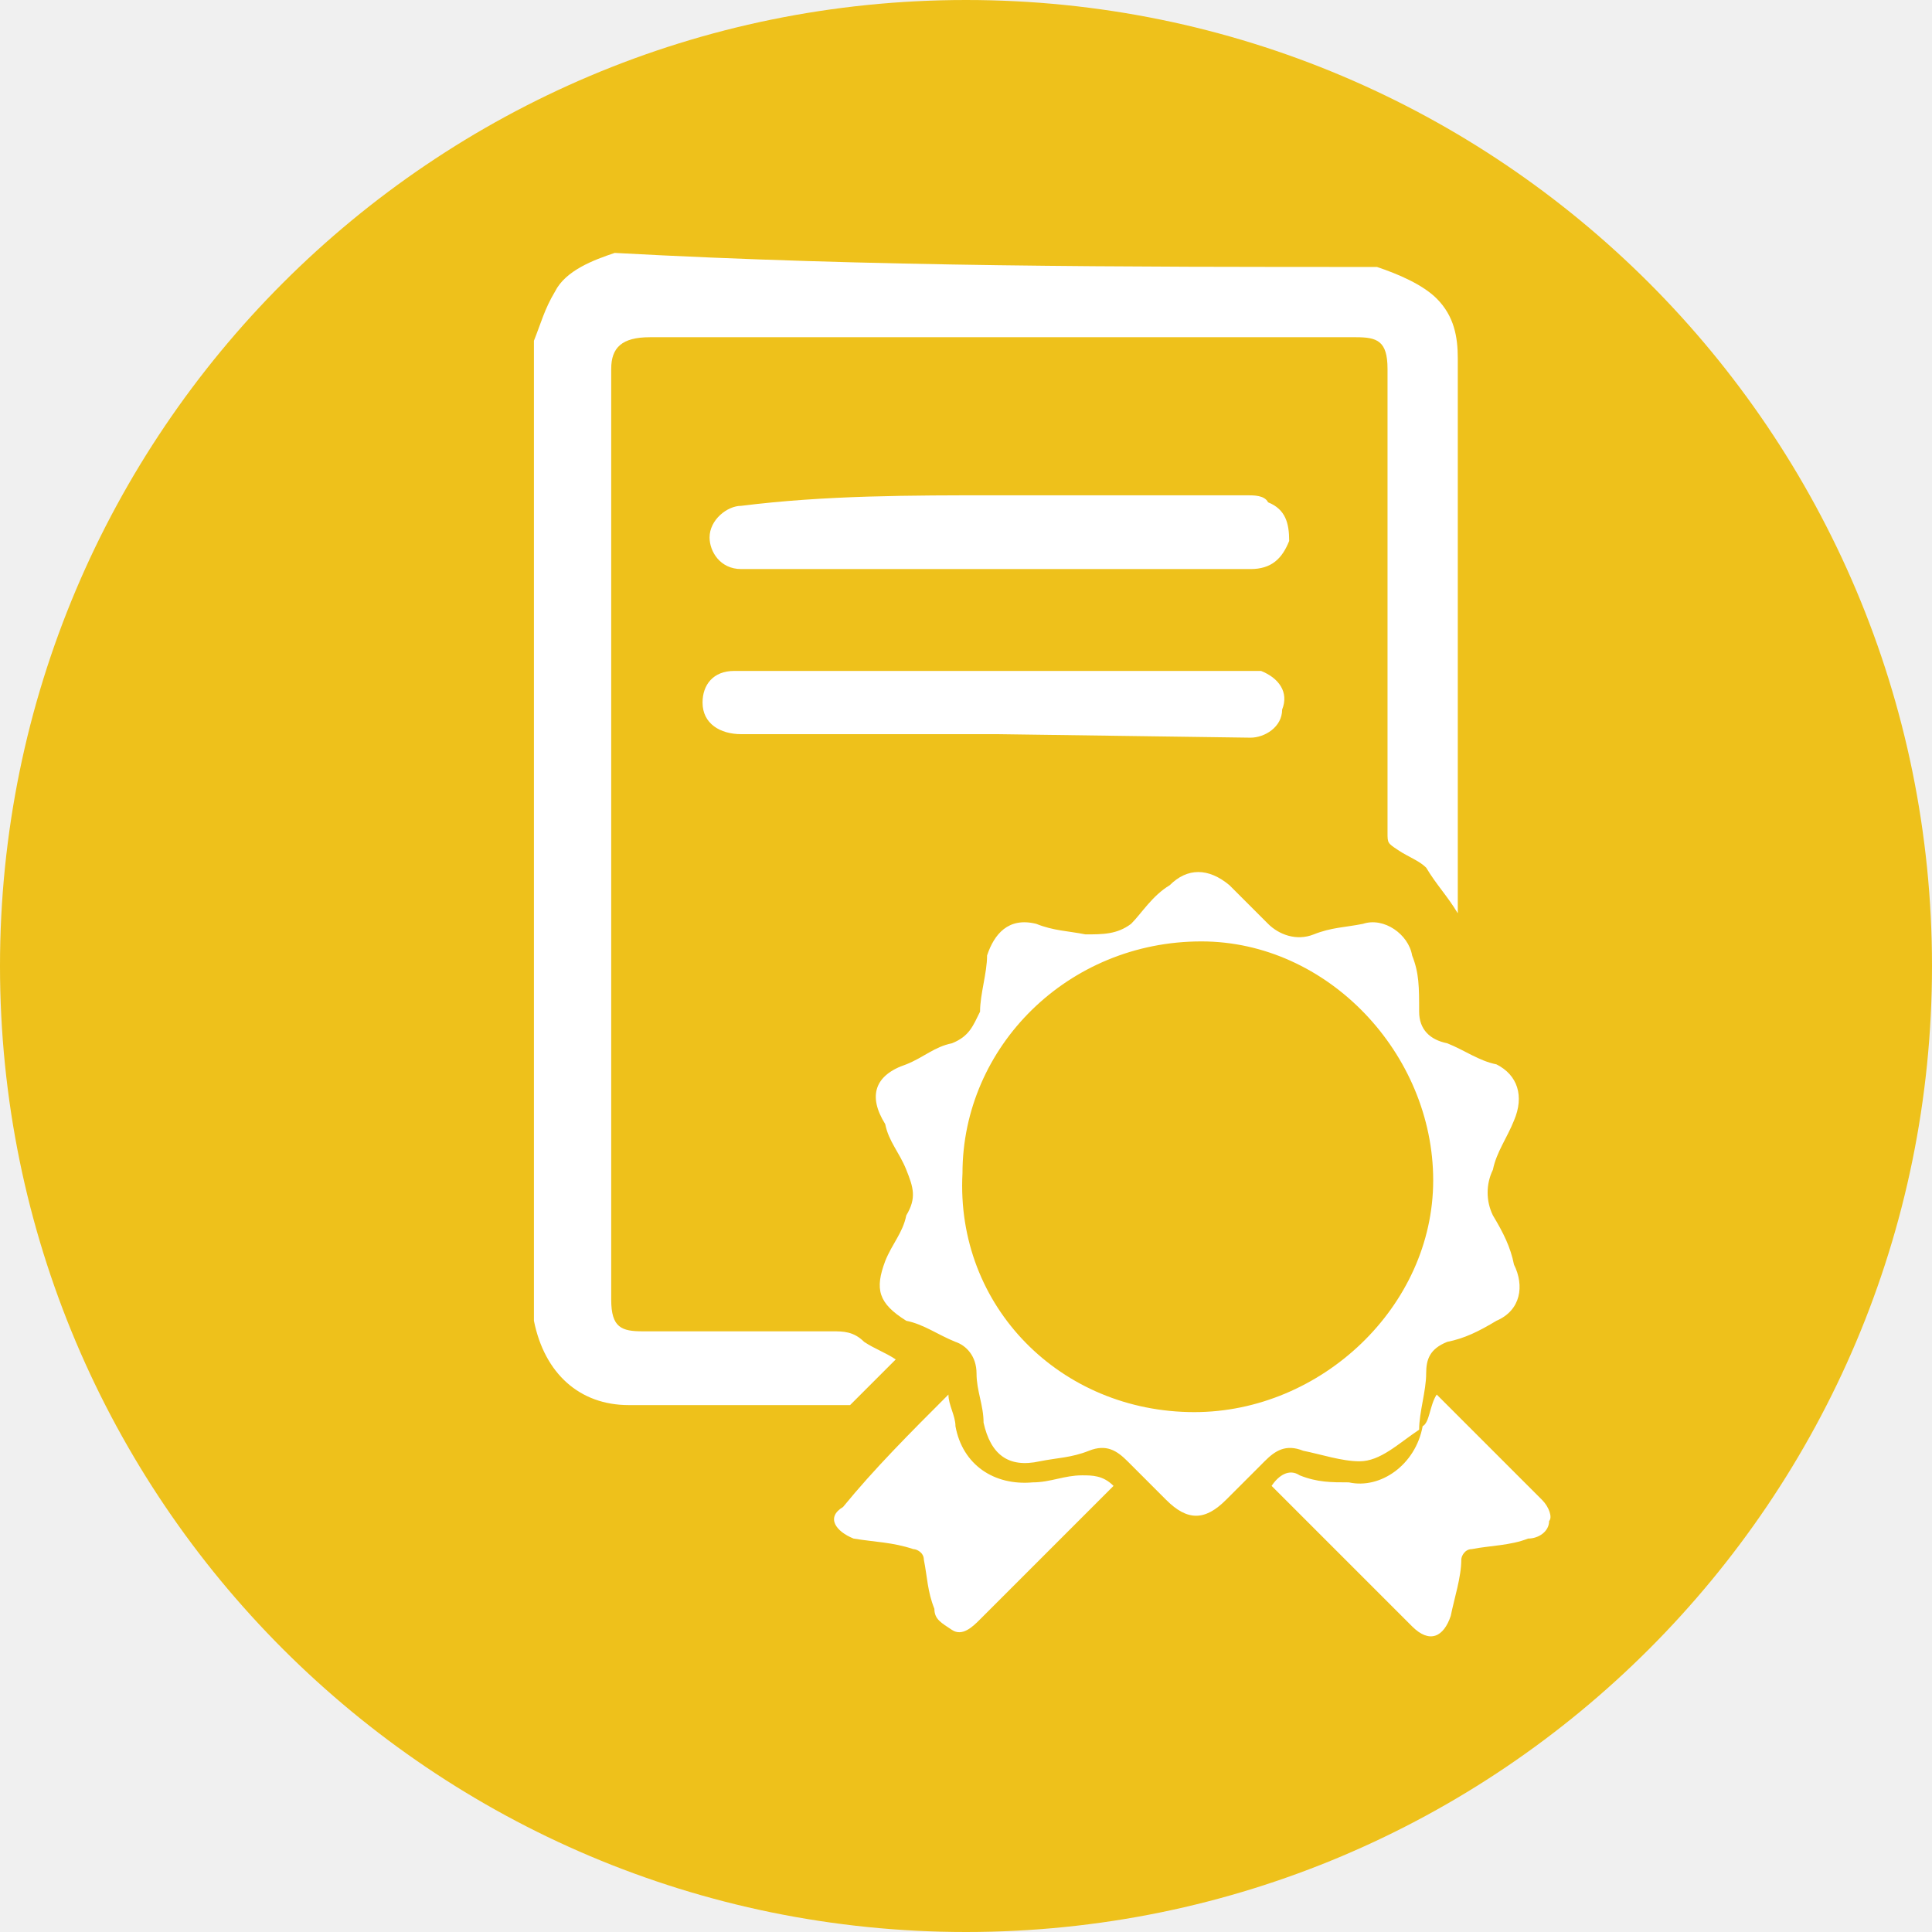
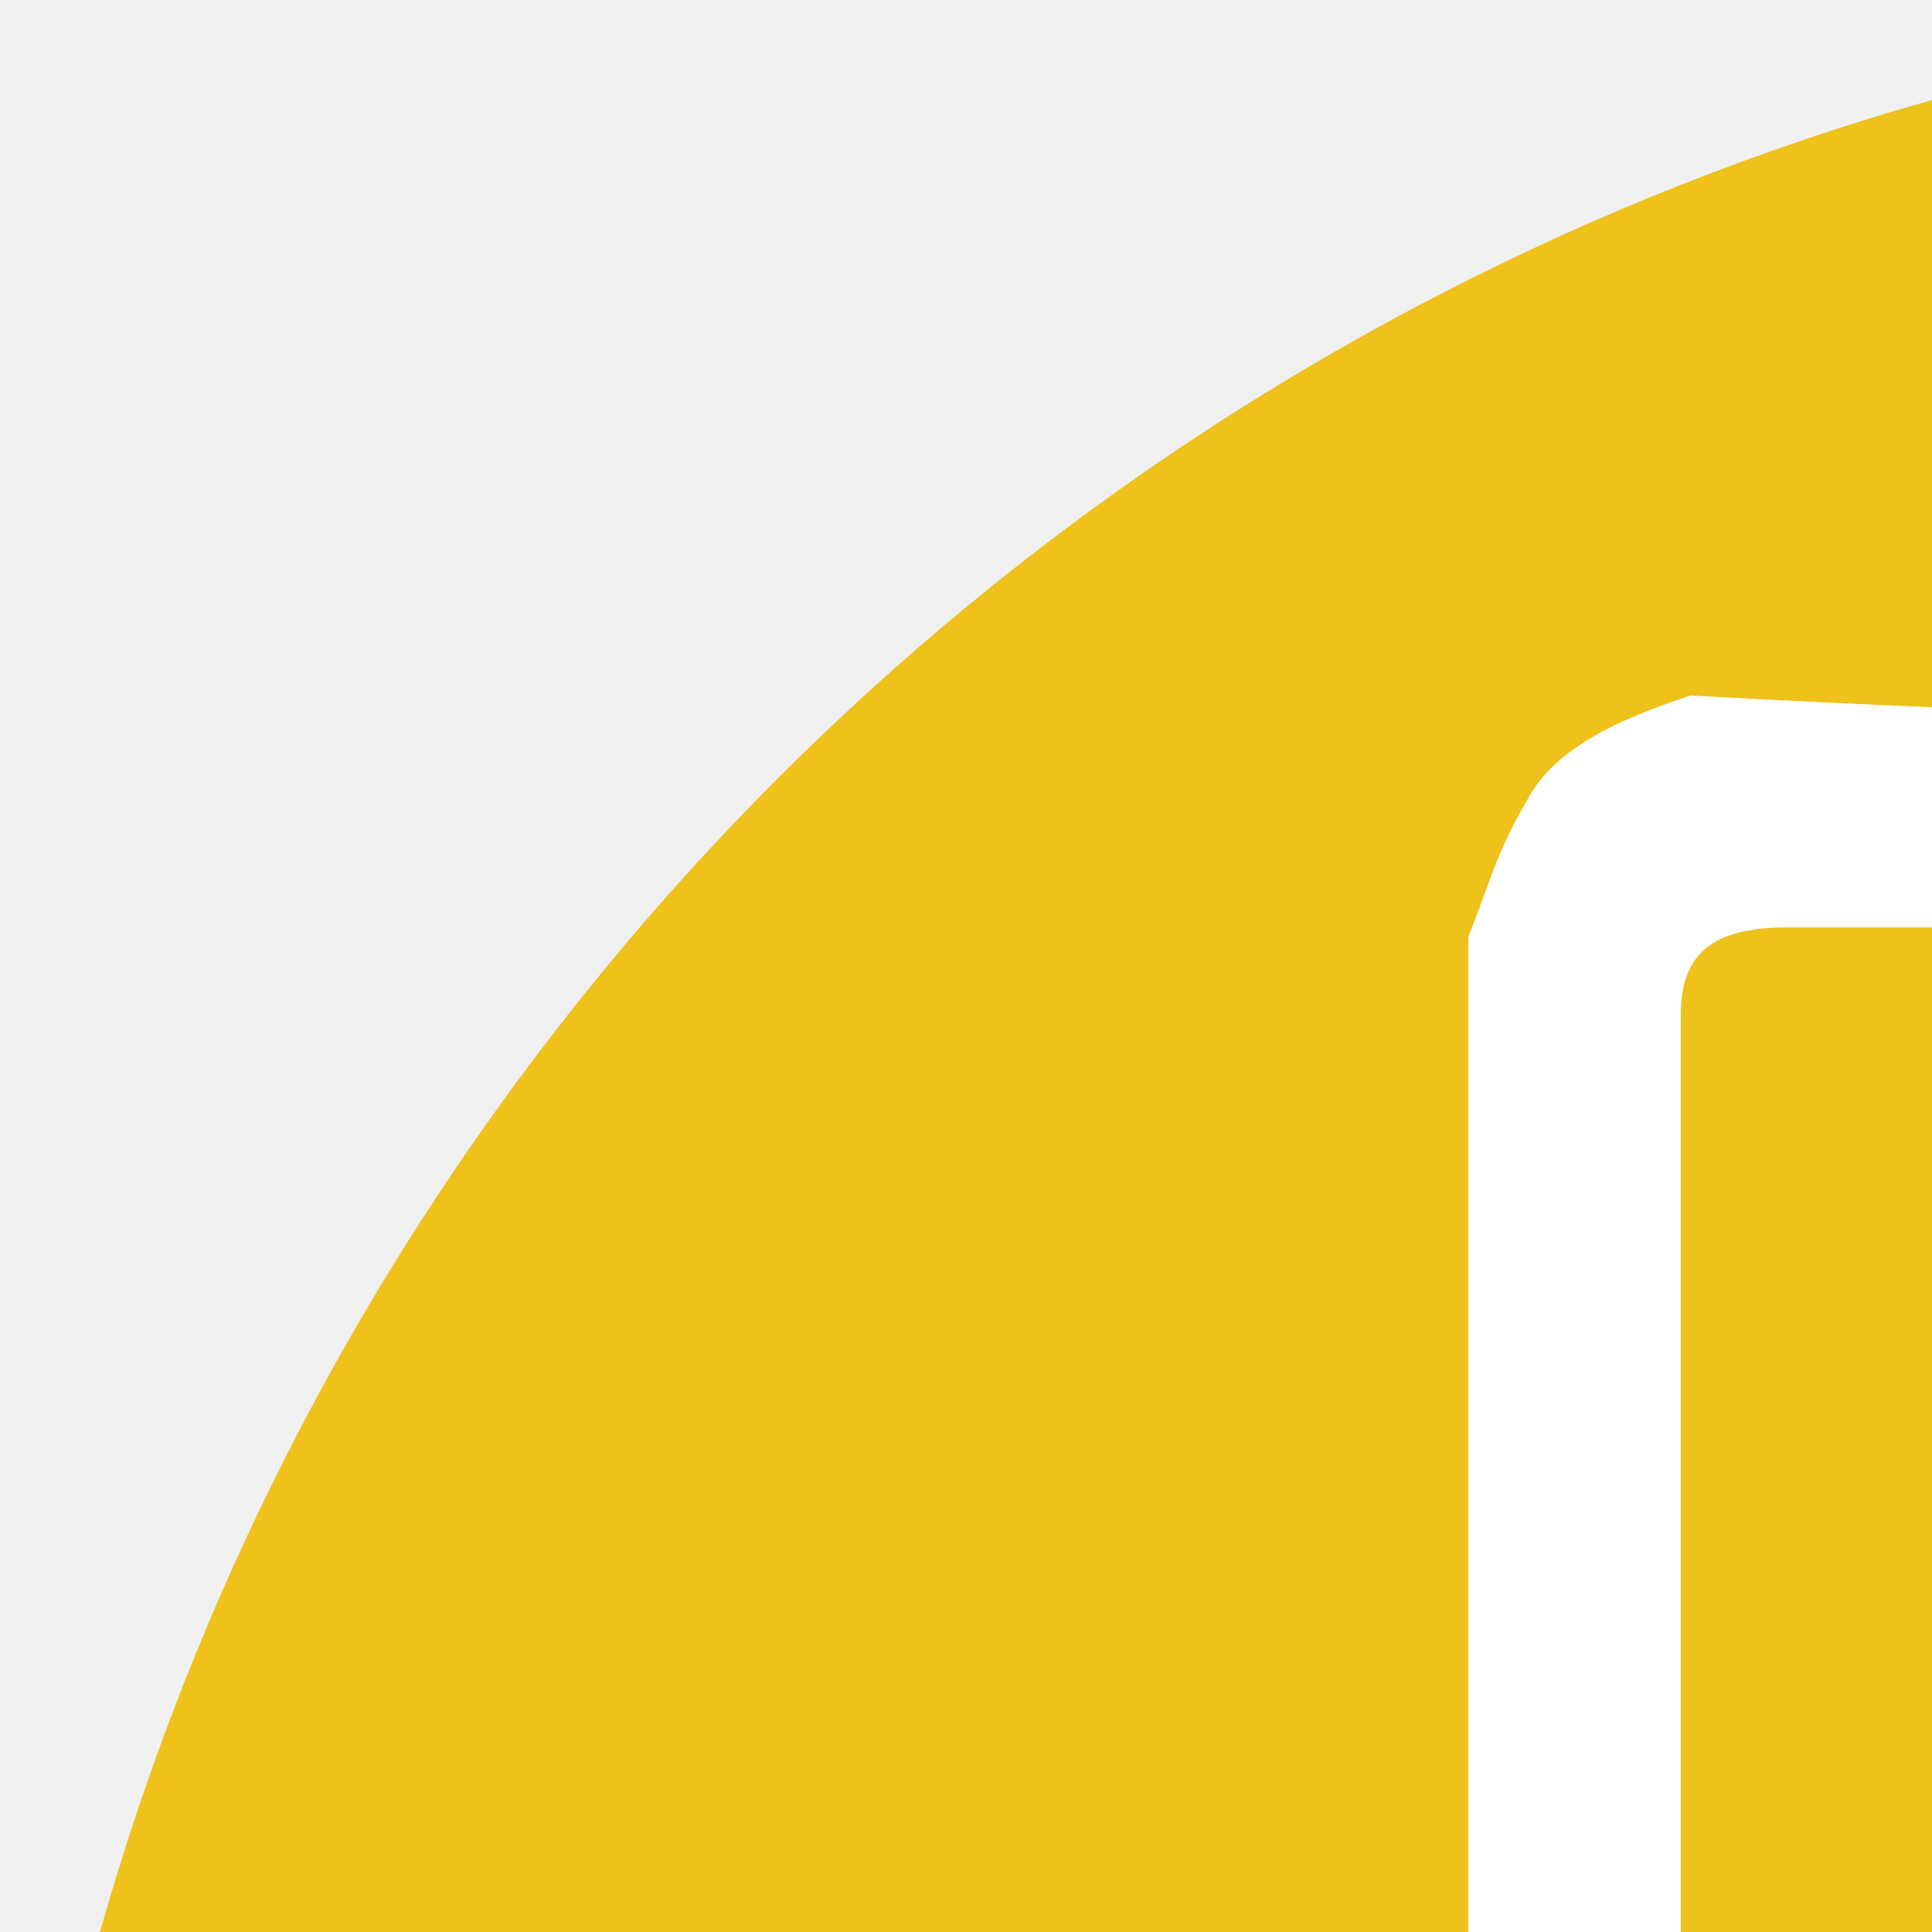
- <svg xmlns="http://www.w3.org/2000/svg" width="55" height="55">
+ <svg xmlns="http://www.w3.org/2000/svg" x="0" y="0" width="20px" height="20px">
  <circle cx="27.5" cy="27.5" r="27.5" fill="#eec11b" />
  <g fill="#fff">
    <path d="M39.2 7.6c.6.2 1.3.5 1.7.9.5.5.6 1.1.6 1.7V26c-.3-.5-.6-.8-.9-1.3-.2-.2-.5-.3-.8-.5s-.3-.2-.3-.5V10.5c0-.8-.3-.9-.9-.9H18.5c-.8 0-1.1.3-1.1.9V37c0 .8.3.9.9.9h5.4c.3 0 .6 0 .9.3.3.2.6.3.9.5L24.2 40h-6.3c-1.4 0-2.4-.9-2.7-2.4V9.7c.2-.5.3-.9.6-1.4.3-.6 1.1-.9 1.7-1.1 7.3.4 14.6.4 21.7.4zm-.5 34c-.5 0-1.1-.2-1.6-.3-.5-.2-.8 0-1.1.3l-1.1 1.1c-.6.6-1.1.6-1.7 0l-1.1-1.1c-.3-.3-.6-.5-1.1-.3s-.9.2-1.4.3c-.9.2-1.4-.2-1.6-1.1 0-.5-.2-.9-.2-1.4s-.3-.8-.6-.9c-.5-.2-.9-.5-1.4-.6-.8-.5-.9-.9-.6-1.7.2-.5.5-.8.6-1.3.3-.5.2-.8 0-1.3s-.5-.8-.6-1.3c-.5-.8-.3-1.4.6-1.7.5-.2.8-.5 1.3-.6.5-.2.6-.5.8-.9 0-.5.2-1.1.2-1.6.2-.6.6-1.1 1.4-.9.5.2.9.2 1.4.3.5 0 .9 0 1.3-.3.3-.3.6-.8 1.1-1.1.5-.5 1.1-.5 1.7 0l1.1 1.1c.3.3.8.5 1.3.3s.9-.2 1.4-.3c.6-.2 1.3.3 1.4.9.2.5.2.9.2 1.6 0 .5.3.8.8.9.5.2.9.5 1.4.6.6.3.8.9.5 1.6-.2.5-.5.9-.6 1.4a1.48 1.48 0 0 0 0 1.3c.3.5.5.9.6 1.4.3.6.2 1.3-.5 1.6-.5.3-.9.5-1.4.6-.5.2-.6.5-.6.9 0 .5-.2 1.1-.2 1.6-.6.4-1.1.9-1.7.9zM34 40.2c3.6 0 6.8-3 6.8-6.6s-3-6.8-6.6-6.8c-3.8 0-6.8 3-6.8 6.6-.2 3.8 2.8 6.8 6.6 6.8zm-5.6-26.1h7.1c.2 0 .5 0 .6.2.5.2.6.6.6 1.1-.2.5-.5.8-1.1.8H21.1c-.6 0-.9-.5-.9-.9 0-.5.5-.9.9-.9 2.4-.3 4.8-.3 7.3-.3zm0 6.8h-7.3c-.6 0-1.1-.3-1.1-.9 0-.5.3-.9.9-.9h15c.5.2.8.6.6 1.1 0 .5-.5.8-.9.8l-7.2-.1z" />
    <path d="M40.9 39.7l3 3c.2.2.3.5.2.6 0 .3-.3.5-.6.5-.5.2-1.1.2-1.6.3-.2 0-.3.2-.3.3 0 .5-.2 1.1-.3 1.6-.2.6-.6.8-1.1.3l-4-4c.2-.3.5-.5.8-.3.5.2.9.2 1.4.2.9.2 1.9-.5 2.1-1.6.2-.1.2-.6.4-.9zm-13.9 0c0 .3.2.6.2.9.2 1.1 1.1 1.7 2.2 1.6.5 0 .9-.2 1.4-.2.3 0 .6 0 .9.3l-3.8 3.8c-.2.2-.5.5-.8.3s-.5-.3-.5-.6c-.2-.5-.2-.9-.3-1.4 0-.2-.2-.3-.3-.3-.6-.2-1.1-.2-1.7-.3-.5-.2-.8-.6-.3-.9.9-1.1 1.9-2.1 3-3.2z" />
  </g>
</svg>
